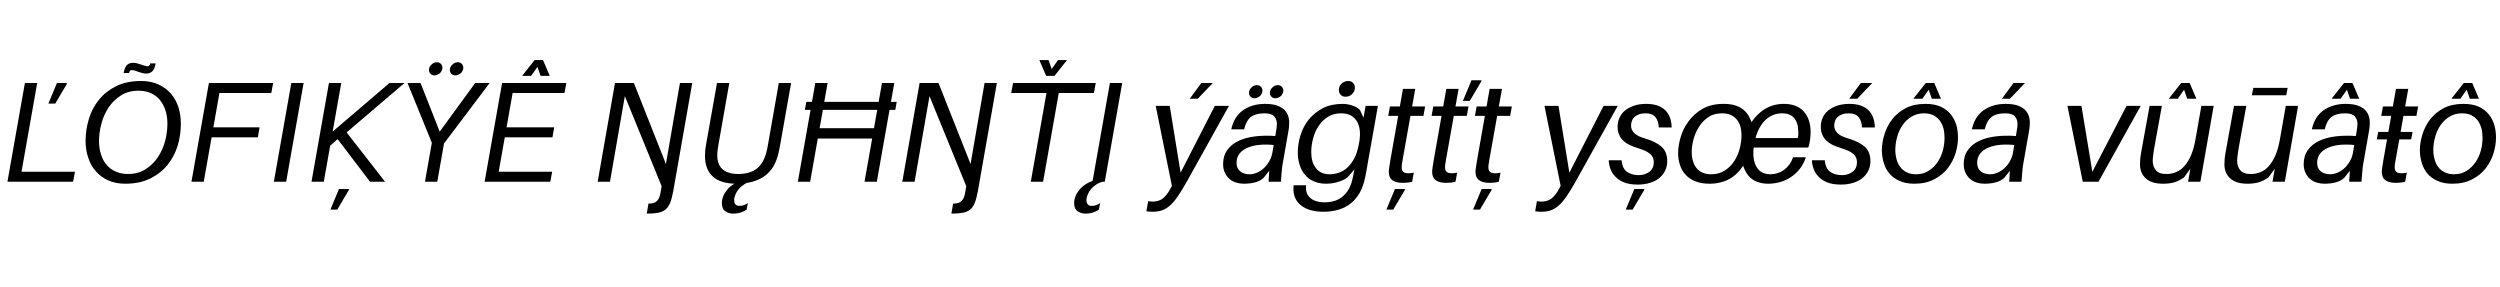
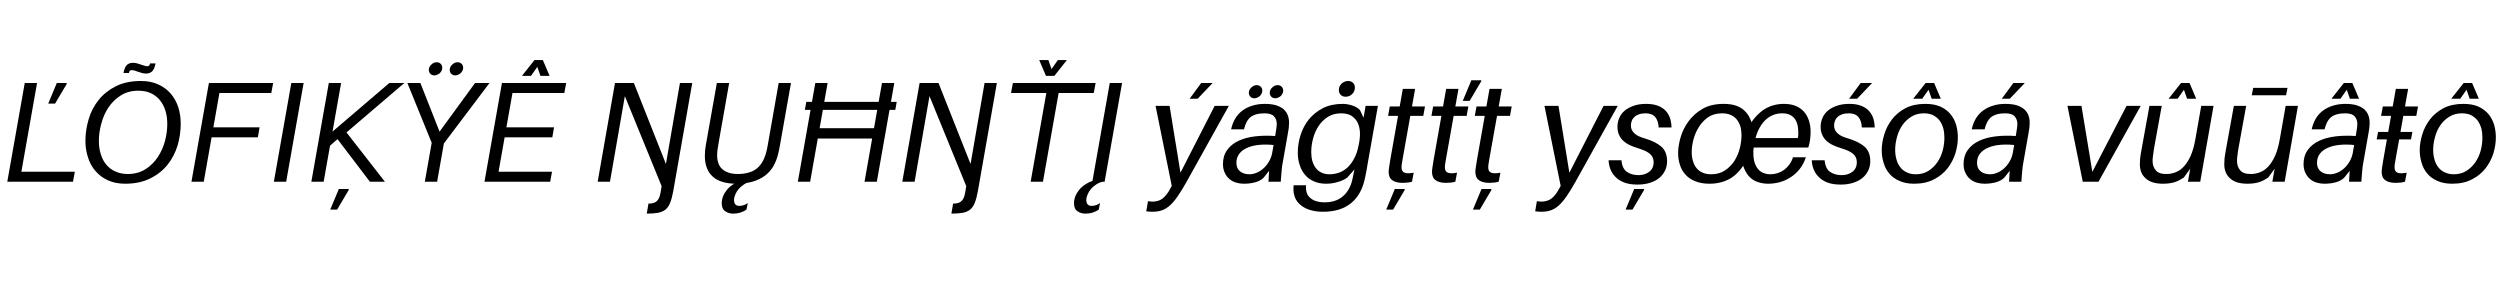
<svg xmlns="http://www.w3.org/2000/svg" width="17472" height="2000" viewBox="0 0 17472 2000">
  <defs />
-   <path fill="#000000" stroke="none" transform="matrix(1 0 0 -1 0 1270)" d="M 174 690 L 52 0 L 138 0 L 260 690 L 174 690 Z M 126 70 L 113 0 L 511 0 L 524 70 L 126 70 Z M 398 690 L 338 546 L 386 546 L 467 683 L 467 690 L 398 690 Z" />
-   <path fill="#000000" stroke="none" transform="matrix(1 0 0 -1 539 1270)" d="M 429 636 C 460.333 636 488.667 630.667 514 620 C 538.667 608.667 559.667 593 577 573 C 594.333 552.333 607.667 528 617 500 C 626.333 471.333 631 439.667 631 405 C 631 365.667 625.667 325.333 615 284 C 603.667 242.667 586.667 205 564 171 C 541.333 137 512.667 109 478 87 C 443.333 65 402.333 54 355 54 L 337 -14 C 404.333 -14 462.667 -1.667 512 23 C 560.667 47 601 79 633 119 C 664.333 158.333 687.667 203 703 253 C 717.667 303 725 353.667 725 405 C 725 445.667 719.333 484.333 708 521 C 696 557 678.333 588.667 655 616 C 631.667 642.667 602.667 664 568 680 C 533.333 696 493 704 447 704 L 429 636 Z M 447 704 C 379.667 704 321.667 692 273 668 C 223.667 643.333 183.333 611.333 152 572 C 120 532.667 96.667 488 82 438 C 66.667 387.333 59 336.333 59 285 C 59 244.333 65 206 77 170 C 88.333 133.333 105.667 101.667 129 75 C 152.333 47.667 181.333 26 216 10 C 250.667 -6 291 -14 337 -14 L 355 54 C 323 54 294.667 59.667 270 71 C 244.667 81.667 223.333 97.333 206 118 C 188.667 138 175.667 162.333 167 191 C 157.667 219 153 250.333 153 285 C 153 324.333 158.667 364.667 170 406 C 180.667 447.333 197.333 485 220 519 C 242.667 553 271.333 581 306 603 C 340.667 625 381.667 636 429 636 L 447 704 Z M 390 831 C 374 831 360.667 826.333 350 817 C 338.667 807 330.333 788 325 760 L 363 760 C 364.333 767.333 366.667 772.667 370 776 C 373.333 778.667 377.667 780 383 780 C 387.667 780 393 779.333 399 778 C 405 776 413.667 773 425 769 C 437.667 764.333 448.333 761 457 759 C 465.667 757 474.667 756 484 756 C 500 756 513.667 761 525 771 C 535.667 780.333 543.667 799 549 827 L 511 827 C 509.667 819.667 507.333 814.667 504 812 C 500.667 808.667 496.333 807 491 807 C 486.333 807 481 808 475 810 C 469 811.333 460.333 814 449 818 C 436.333 822.667 425.667 826 417 828 C 408.333 830 399.333 831 390 831 Z" />
+   <path fill="#000000" stroke="none" transform="matrix(1 0 0 -1 0 1270)" d="M 173 690 L 51 0 L 137 0 L 259 690 L 173 690 Z M 125 70 L 112 0 L 510 0 L 523 70 L 125 70 Z M 397 690 L 337 546 L 385 546 L 466 683 L 466 690 L 397 690 Z" />
+   <path fill="#000000" stroke="none" transform="matrix(1 0 0 -1 539 1270)" d="M 428 636 C 459.333 636 487.667 630.667 513 620 C 537.667 608.667 558.667 593 576 573 C 593.333 552.333 606.667 528 616 500 C 625.333 471.333 630 439.667 630 405 C 630 365.667 624.667 325.333 614 284 C 602.667 242.667 585.667 205 563 171 C 540.333 137 511.667 109 477 87 C 442.333 65 401.333 54 354 54 L 336 -14 C 403.333 -14 461.667 -1.667 511 23 C 559.667 47 600 79 632 119 C 663.333 158.333 686.667 203 702 253 C 716.667 303 724 353.667 724 405 C 724 445.667 718.333 484.333 707 521 C 695 557 677.333 588.667 654 616 C 630.667 642.667 601.667 664 567 680 C 532.333 696 492 704 446 704 L 428 636 Z M 446 704 C 378.667 704 320.667 692 272 668 C 222.667 643.333 182.333 611.333 151 572 C 119 532.667 95.667 488 81 438 C 65.667 387.333 58 336.333 58 285 C 58 244.333 64 206 76 170 C 87.333 133.333 104.667 101.667 128 75 C 151.333 47.667 180.333 26 215 10 C 249.667 -6 290 -14 336 -14 L 354 54 C 322 54 293.667 59.667 269 71 C 243.667 81.667 222.333 97.333 205 118 C 187.667 138 174.667 162.333 166 191 C 156.667 219 152 250.333 152 285 C 152 324.333 157.667 364.667 169 406 C 179.667 447.333 196.333 485 219 519 C 241.667 553 270.333 581 305 603 C 339.667 625 380.667 636 428 636 L 446 704 Z M 389 831 C 373 831 359.667 826.333 349 817 C 337.667 807 329.333 788 324 760 L 362 760 C 363.333 767.333 365.667 772.667 369 776 C 372.333 778.667 376.667 780 382 780 C 386.667 780 392 779.333 398 778 C 404 776 412.667 773 424 769 C 436.667 764.333 447.333 761 456 759 C 464.667 757 473.667 756 483 756 C 499 756 512.667 761 524 771 C 534.667 780.333 542.667 799 548 827 L 510 827 C 508.667 819.667 506.333 814.667 503 812 C 499.667 808.667 495.333 807 490 807 C 485.333 807 480 808 474 810 C 468 811.333 459.333 814 448 818 C 435.333 822.667 424.667 826 416 828 C 407.333 830 398.333 831 389 831 Z" />
  <path fill="#000000" stroke="none" transform="matrix(1 0 0 -1 1286 1270)" d="M 174 690 L 52 0 L 138 0 L 260 690 L 174 690 Z M 180 380 L 168 310 L 516 310 L 528 380 L 180 380 Z M 235 690 L 222 620 L 610 620 L 623 690 L 235 690 Z" />
  <path fill="#000000" stroke="none" transform="matrix(1 0 0 -1 1862 1270)" d="M 174 690 L 52 0 L 138 0 L 260 690 L 174 690 Z" />
-   <path fill="#000000" stroke="none" transform="matrix(1 0 0 -1 2125 1270)" d="M 597 690 L 183 336 L 168 239 L 245 307 L 220 317 L 461 0 L 566 0 L 266 385 L 250 304 L 702 690 L 597 690 Z M 174 690 L 52 0 L 138 0 L 260 690 L 174 690 Z M 244 -51 L 184 -195 L 232 -195 L 313 -58 L 313 -51 L 244 -51 Z" />
-   <path fill="#000000" stroke="none" transform="matrix(1 0 0 -1 2754 1270)" d="M 567 690 L 319 350 L 185 690 L 94 690 L 273 250 L 336 250 L 668 690 L 567 690 Z M 269 300 L 216 0 L 302 0 L 355 300 L 269 300 Z M 445 835 C 438.333 835 431.667 833.667 425 831 C 418.333 827.667 412.667 823.667 408 819 C 402.667 814.333 398.333 809 395 803 C 391.667 796.333 390 789.333 390 782 C 390 770.667 393.667 761.333 401 754 C 408.333 746.667 417.667 743 429 743 C 435.667 743 442.333 744.667 449 748 C 455.667 750.667 461.667 754.333 467 759 C 471.667 763.667 475.667 769.333 479 776 C 482.333 782.667 484 789.333 484 796 C 484 807.333 480.333 816.667 473 824 C 465.667 831.333 456.333 835 445 835 Z M 299 835 C 292.333 835 285.667 833.667 279 831 C 272.333 827.667 266.667 823.667 262 819 C 256.667 814.333 252.333 809 249 803 C 245.667 796.333 244 789.333 244 782 C 244 770.667 247.667 761.333 255 754 C 262.333 746.667 271.667 743 283 743 C 289.667 743 296.333 744.667 303 748 C 309.667 750.667 315.667 754.333 321 759 C 325.667 763.667 329.667 769.333 333 776 C 336.333 782.667 338 789.333 338 796 C 338 807.333 334.333 816.667 327 824 C 319.667 831.333 310.333 835 299 835 Z" />
-   <path fill="#000000" stroke="none" transform="matrix(1 0 0 -1 3335 1270)" d="M 174 690 L 52 0 L 138 0 L 260 690 L 174 690 Z M 126 70 L 113 0 L 511 0 L 524 70 L 126 70 Z M 180 380 L 168 310 L 526 310 L 538 380 L 180 380 Z M 235 690 L 222 620 L 610 620 L 623 690 L 235 690 Z M 401 850 L 314 740 L 377 740 L 444 835 L 410 835 L 443 740 L 507 740 L 460 850 L 401 850 Z" />
+   <path fill="#000000" stroke="none" transform="matrix(1 0 0 -1 2125 1270)" d="M 596 690 L 182 336 L 167 239 L 244 307 L 219 317 L 460 0 L 565 0 L 265 385 L 249 304 L 701 690 L 596 690 Z M 173 690 L 51 0 L 137 0 L 259 690 L 173 690 Z M 243 -51 L 183 -195 L 231 -195 L 312 -58 L 312 -51 L 243 -51 Z" />
+   <path fill="#000000" stroke="none" transform="matrix(1 0 0 -1 2754 1270)" d="M 566 690 L 318 350 L 184 690 L 93 690 L 272 250 L 335 250 L 667 690 L 566 690 Z M 268 300 L 215 0 L 301 0 L 354 300 L 268 300 Z M 444 835 C 437.333 835 430.667 833.667 424 831 C 417.333 827.667 411.667 823.667 407 819 C 401.667 814.333 397.333 809 394 803 C 390.667 796.333 389 789.333 389 782 C 389 770.667 392.667 761.333 400 754 C 407.333 746.667 416.667 743 428 743 C 434.667 743 441.333 744.667 448 748 C 454.667 750.667 460.667 754.333 466 759 C 470.667 763.667 474.667 769.333 478 776 C 481.333 782.667 483 789.333 483 796 C 483 807.333 479.333 816.667 472 824 C 464.667 831.333 455.333 835 444 835 Z M 298 835 C 291.333 835 284.667 833.667 278 831 C 271.333 827.667 265.667 823.667 261 819 C 255.667 814.333 251.333 809 248 803 C 244.667 796.333 243 789.333 243 782 C 243 770.667 246.667 761.333 254 754 C 261.333 746.667 270.667 743 282 743 C 288.667 743 295.333 744.667 302 748 C 308.667 750.667 314.667 754.333 320 759 C 324.667 763.667 328.667 769.333 332 776 C 335.333 782.667 337 789.333 337 796 C 337 807.333 333.333 816.667 326 824 C 318.667 831.333 309.333 835 298 835 Z" />
+   <path fill="#000000" stroke="none" transform="matrix(1 0 0 -1 3335 1270)" d="M 173 690 L 51 0 L 137 0 L 259 690 L 173 690 Z M 125 70 L 112 0 L 510 0 L 523 70 L 125 70 Z M 179 380 L 167 310 L 525 310 L 537 380 L 179 380 Z M 234 690 L 221 620 L 609 620 L 622 690 L 234 690 Z M 400 850 L 313 740 L 376 740 L 443 835 L 409 835 L 442 740 L 506 740 L 459 850 L 400 850 Z" />
  <path fill="#000000" stroke="none" transform="matrix(1 0 0 -1 4124 1270)" d="M 628 690 L 530 124 L 306 690 L 174 690 L 53 0 L 139 0 L 243 598 L 500 -31 L 491 -83 C 487 -105.667 479 -123 467 -135 C 455 -147 435.333 -153 408 -153 L 396 -223 C 428 -223 454.667 -221 476 -217 C 496.667 -213 514 -205.333 528 -194 C 541.333 -182.667 552 -166.667 560 -146 C 568 -126 575 -99.667 581 -67 L 714 690 L 628 690 Z" />
-   <path fill="#000000" stroke="none" transform="matrix(1 0 0 -1 4841 1270)" d="M 602 690 L 527 263 C 525 251.667 523 241 521 231 C 519 221 516.667 211.333 514 202 C 506.667 176 497.333 153.667 486 135 C 474.667 116.333 461 101 445 89 C 428.333 77 409.667 68.333 389 63 C 367.667 57 343.667 54 317 54 C 292.333 54 271 57 253 63 C 234.333 69 219 77.667 207 89 C 195 99.667 186.333 113 181 129 C 175 145 172 162.667 172 182 C 172 195.333 172.667 207.667 174 219 C 175.333 229.667 178 246.667 182 270 L 256 690 L 170 690 L 94 262 C 92.667 255.333 91.667 248.667 91 242 C 89.667 235.333 88.667 228.667 88 222 C 87.333 214.667 87 207.667 87 201 C 86.333 193.667 86 186.333 86 179 C 86 148.333 90.667 121 100 97 C 108.667 73 122.333 52.667 141 36 C 159 19.333 181.667 7 209 -1 C 236.333 -9.667 268.333 -14 305 -14 C 347 -14 384.667 -9.333 418 0 C 450.667 9.333 479 22.667 503 40 C 527 57.333 547 79 563 105 C 578.333 131 590 160.333 598 193 C 600.667 203 603 213.333 605 224 C 607 234 609 244.333 611 255 L 688 690 L 602 690 Z M 346 11 C 299.333 -5 264 -27.667 240 -57 C 216 -87 204 -118 204 -150 C 204 -176.667 212 -195.333 228 -206 C 244 -217.333 262.667 -223 284 -223 C 302.667 -223 320 -220.333 336 -215 C 351.333 -210.333 365 -203.667 377 -195 L 386 -149 C 376 -156.333 366.333 -161.333 357 -164 C 347 -167.333 337 -169 327 -169 C 315 -169 306 -165.667 300 -159 C 293.333 -153 290 -142.333 290 -127 C 290 -115.667 293 -103 299 -89 C 304.333 -75.667 312.333 -62.667 323 -50 C 333.667 -38 346.333 -27.333 361 -18 C 375 -8.667 390.333 -2.667 407 0 L 346 11 Z" />
+   <path fill="#000000" stroke="none" transform="matrix(1 0 0 -1 4841 1270)" d="M 601 690 L 526 263 C 524 251.667 522 241 520 231 C 518 221 515.667 211.333 513 202 C 505.667 176 496.333 153.667 485 135 C 473.667 116.333 460 101 444 89 C 427.333 77 408.667 68.333 388 63 C 366.667 57 342.667 54 316 54 C 291.333 54 270 57 252 63 C 233.333 69 218 77.667 206 89 C 194 99.667 185.333 113 180 129 C 174 145 171 162.667 171 182 C 171 195.333 171.667 207.667 173 219 C 174.333 229.667 177 246.667 181 270 L 255 690 L 169 690 L 93 262 C 91.667 255.333 90.667 248.667 90 242 C 88.667 235.333 87.667 228.667 87 222 C 86.333 214.667 86 207.667 86 201 C 85.333 193.667 85 186.333 85 179 C 85 148.333 89.667 121 99 97 C 107.667 73 121.333 52.667 140 36 C 158 19.333 180.667 7 208 -1 C 235.333 -9.667 267.333 -14 304 -14 C 346 -14 383.667 -9.333 417 0 C 449.667 9.333 478 22.667 502 40 C 526 57.333 546 79 562 105 C 577.333 131 589 160.333 597 193 C 599.667 203 602 213.333 604 224 C 606 234 608 244.333 610 255 L 687 690 L 601 690 Z M 345 11 C 298.333 -5 263 -27.667 239 -57 C 215 -87 203 -118 203 -150 C 203 -176.667 211 -195.333 227 -206 C 243 -217.333 261.667 -223 283 -223 C 301.667 -223 319 -220.333 335 -215 C 350.333 -210.333 364 -203.667 376 -195 L 385 -149 C 375 -156.333 365.333 -161.333 356 -164 C 346 -167.333 336 -169 326 -169 C 314 -169 305 -165.667 299 -159 C 292.333 -153 289 -142.333 289 -127 C 289 -115.667 292 -103 298 -89 C 303.333 -75.667 311.333 -62.667 322 -50 C 332.667 -38 345.333 -27.333 360 -18 C 374 -8.667 389.333 -2.667 406 0 L 345 11 Z" />
  <path fill="#000000" stroke="none" transform="matrix(1 0 0 -1 5524 1270)" d="M 111 558 L 101 502 L 733 502 L 743 558 L 111 558 Z M 640 690 L 518 0 L 604 0 L 726 690 L 640 690 Z M 174 690 L 52 0 L 138 0 L 260 690 L 174 690 Z M 179 374 L 166 302 L 604 302 L 617 374 L 179 374 Z" />
  <path fill="#000000" stroke="none" transform="matrix(1 0 0 -1 6253 1270)" d="M 628 690 L 530 124 L 306 690 L 174 690 L 53 0 L 139 0 L 243 598 L 500 -31 L 491 -83 C 487 -105.667 479 -123 467 -135 C 455 -147 435.333 -153 408 -153 L 396 -223 C 428 -223 454.667 -221 476 -217 C 496.667 -213 514 -205.333 528 -194 C 541.333 -182.667 552 -166.667 560 -146 C 568 -126 575 -99.667 581 -67 L 714 690 L 628 690 Z" />
-   <path fill="#000000" stroke="none" transform="matrix(1 0 0 -1 6970 1270)" d="M 356 690 L 234 0 L 320 0 L 442 690 L 356 690 Z M 110 690 L 97 620 L 675 620 L 688 690 L 110 690 Z M 424 850 L 357 755 L 391 755 L 358 850 L 294 850 L 341 740 L 400 740 L 487 850 L 424 850 Z" />
-   <path fill="#000000" stroke="none" transform="matrix(1 0 0 -1 7583 1270)" d="M 174 690 L 52 0 L 138 0 L 260 690 L 174 690 Z M 66 11 C 19.333 -5 -16 -27.667 -40 -57 C -64 -87 -76 -118 -76 -150 C -76 -176.667 -68 -195.333 -52 -206 C -36 -217.333 -17.333 -223 4 -223 C 22.667 -223 40 -220.333 56 -215 C 71.333 -210.333 85 -203.667 97 -195 L 106 -149 C 96 -156.333 86.333 -161.333 77 -164 C 67 -167.333 57 -169 47 -169 C 35 -169 26 -165.667 20 -159 C 13.333 -153 10 -142.333 10 -127 C 10 -115.667 13 -103 19 -89 C 24.333 -75.667 32.333 -62.667 43 -50 C 53.667 -38 66.333 -27.333 81 -18 C 95 -8.667 110.333 -2.667 127 0 L 66 11 Z" />
-   <path fill="#000000" stroke="none" transform="matrix(1 0 0 -1 8042 1270)" d="M 448 530 L 209 63 L 133 530 L 35 530 L 152 -48 L 164 0 L 139 -46 C 129.667 -64 120.333 -78.667 111 -90 C 101.667 -102 92 -111.667 82 -119 C 72 -126.333 61.333 -131.333 50 -134 C 38.667 -137.333 26.333 -139 13 -139 C 7.667 -139 2.667 -138.667 -2 -138 C -7.333 -138 -12.667 -137.333 -18 -136 L -30 -207 C -23.333 -208.333 -16.333 -209 -9 -209 C -2.333 -209.667 4.667 -210 12 -210 C 37.333 -210 59.667 -206.667 79 -200 C 98.333 -193.333 117 -182 135 -166 C 153 -150 171.333 -128.333 190 -101 C 208.667 -74.333 229.333 -40.667 252 0 L 547 530 L 448 530 Z M 354 690 L 273 580 L 329 580 L 434 690 L 354 690 Z" />
-   <path fill="#000000" stroke="none" transform="matrix(1 0 0 -1 8536 1270)" d="M 304 544 C 273.333 544 245 540 219 532 C 192.333 524 169 512.667 149 498 C 128.333 482.667 111.333 464 98 442 C 84.667 419.333 75 394 69 366 L 159 366 C 163 384 168.667 400 176 414 C 182.667 428 191.667 440 203 450 C 214.333 459.333 228.333 466.333 245 471 C 261 475.667 280.333 478 303 478 C 334.333 478 356.333 471 369 457 C 381.667 442.333 388 424.667 388 404 C 388 396.667 387.333 388 386 378 C 384.667 367.333 382.333 352.333 379 333 L 356 201 L 335 85 L 330 0 L 416 0 C 416.667 14.667 417.667 28.333 419 41 C 419.667 53 420.667 64.333 422 75 C 422.667 85.667 423.667 96 425 106 C 426.333 115.333 428 125 430 135 L 465 334 C 467.667 348.667 470 362.667 472 376 C 473.333 389.333 474 401.667 474 413 C 474 432.333 470.667 450.333 464 467 C 457.333 483 447.333 496.667 434 508 C 420 519.333 402.333 528.333 381 535 C 359.667 541 334 544 304 544 Z M 382 319 C 330 323 281.667 322.333 237 317 C 191.667 311.667 152.333 301 119 285 C 85.667 269 59.667 247.667 41 221 C 21.667 194.333 12 161.667 12 123 C 12 99.667 16.333 79.333 25 62 C 33 44.667 43.667 30.333 57 19 C 70.333 7.667 85.667 -0.667 103 -6 C 120.333 -11.333 138.333 -14 157 -14 C 187 -14 213.667 -10.667 237 -4 C 260.333 2 280 12.667 296 28 L 343 87 L 356 201 C 352 179.667 344.667 160 334 142 C 323.333 123.333 310.667 107.333 296 94 C 281.333 80.667 265.333 70.333 248 63 C 230.667 55.667 213.667 52 197 52 C 169.667 52 147.667 59 131 73 C 114.333 86.333 106 106 106 132 C 106 158 113.333 180 128 198 C 142 215.333 161.333 229 186 239 C 210 249 238 255.333 270 258 C 302 260.667 335.333 260 370 256 L 382 319 Z M 394 675 C 387.333 675 380.667 673.667 374 671 C 367.333 667.667 361.667 663.667 357 659 C 351.667 654.333 347.333 649 344 643 C 340.667 636.333 339 629.333 339 622 C 339 610.667 342.667 601.333 350 594 C 357.333 586.667 366.667 583 378 583 C 384.667 583 391.333 584.667 398 588 C 404.667 590.667 410.667 594.333 416 599 C 420.667 603.667 424.667 609.333 428 616 C 431.333 622.667 433 629.333 433 636 C 433 647.333 429.333 656.667 422 664 C 414.667 671.333 405.333 675 394 675 Z M 248 675 C 241.333 675 234.667 673.667 228 671 C 221.333 667.667 215.667 663.667 211 659 C 205.667 654.333 201.333 649 198 643 C 194.667 636.333 193 629.333 193 622 C 193 610.667 196.667 601.333 204 594 C 211.333 586.667 220.667 583 232 583 C 238.667 583 245.333 584.667 252 588 C 258.667 590.667 264.667 594.333 270 599 C 274.667 603.667 278.667 609.333 282 616 C 285.333 622.667 287 629.333 287 636 C 287 647.333 283.333 656.667 276 664 C 268.667 671.333 259.333 675 248 675 Z" />
+   <path fill="#000000" stroke="none" transform="matrix(1 0 0 -1 6970 1270)" d="M 355 690 L 233 0 L 319 0 L 441 690 L 355 690 Z M 109 690 L 96 620 L 674 620 L 687 690 L 109 690 Z M 423 850 L 356 755 L 390 755 L 357 850 L 293 850 L 340 740 L 399 740 L 486 850 L 423 850 Z" />
+   <path fill="#000000" stroke="none" transform="matrix(1 0 0 -1 7583 1270)" d="M 173 690 L 51 0 L 137 0 L 259 690 L 173 690 Z M 65 11 C 18.333 -5 -17 -27.667 -41 -57 C -65 -87 -77 -118 -77 -150 C -77 -176.667 -69 -195.333 -53 -206 C -37 -217.333 -18.333 -223 3 -223 C 21.667 -223 39 -220.333 55 -215 C 70.333 -210.333 84 -203.667 96 -195 L 105 -149 C 95 -156.333 85.333 -161.333 76 -164 C 66 -167.333 56 -169 46 -169 C 34 -169 25 -165.667 19 -159 C 12.333 -153 9 -142.333 9 -127 C 9 -115.667 12 -103 18 -89 C 23.333 -75.667 31.333 -62.667 42 -50 C 52.667 -38 65.333 -27.333 80 -18 C 94 -8.667 109.333 -2.667 126 0 L 65 11 Z" />
+   <path fill="#000000" stroke="none" transform="matrix(1 0 0 -1 8042 1270)" d="M 447 530 L 208 63 L 132 530 L 34 530 L 151 -48 L 163 0 L 138 -46 C 128.667 -64 119.333 -78.667 110 -90 C 100.667 -102 91 -111.667 81 -119 C 71 -126.333 60.333 -131.333 49 -134 C 37.667 -137.333 25.333 -139 12 -139 C 6.667 -139 1.667 -138.667 -3 -138 C -8.333 -138 -13.667 -137.333 -19 -136 L -31 -207 C -24.333 -208.333 -17.333 -209 -10 -209 C -3.333 -209.667 3.667 -210 11 -210 C 36.333 -210 58.667 -206.667 78 -200 C 97.333 -193.333 116 -182 134 -166 C 152 -150 170.333 -128.333 189 -101 C 207.667 -74.333 228.333 -40.667 251 0 L 546 530 L 447 530 Z M 353 690 L 272 580 L 328 580 L 433 690 L 353 690 Z" />
+   <path fill="#000000" stroke="none" transform="matrix(1 0 0 -1 8536 1270)" d="M 303 544 C 272.333 544 244 540 218 532 C 191.333 524 168 512.667 148 498 C 127.333 482.667 110.333 464 97 442 C 83.667 419.333 74 394 68 366 L 158 366 C 162 384 167.667 400 175 414 C 181.667 428 190.667 440 202 450 C 213.333 459.333 227.333 466.333 244 471 C 260 475.667 279.333 478 302 478 C 333.333 478 355.333 471 368 457 C 380.667 442.333 387 424.667 387 404 C 387 396.667 386.333 388 385 378 C 383.667 367.333 381.333 352.333 378 333 L 355 201 L 334 85 L 329 0 L 415 0 C 415.667 14.667 416.667 28.333 418 41 C 418.667 53 419.667 64.333 421 75 C 421.667 85.667 422.667 96 424 106 C 425.333 115.333 427 125 429 135 L 464 334 C 466.667 348.667 469 362.667 471 376 C 472.333 389.333 473 401.667 473 413 C 473 432.333 469.667 450.333 463 467 C 456.333 483 446.333 496.667 433 508 C 419 519.333 401.333 528.333 380 535 C 358.667 541 333 544 303 544 Z M 381 319 C 329 323 280.667 322.333 236 317 C 190.667 311.667 151.333 301 118 285 C 84.667 269 58.667 247.667 40 221 C 20.667 194.333 11 161.667 11 123 C 11 99.667 15.333 79.333 24 62 C 32 44.667 42.667 30.333 56 19 C 69.333 7.667 84.667 -0.667 102 -6 C 119.333 -11.333 137.333 -14 156 -14 C 186 -14 212.667 -10.667 236 -4 C 259.333 2 279 12.667 295 28 L 342 87 L 355 201 C 351 179.667 343.667 160 333 142 C 322.333 123.333 309.667 107.333 295 94 C 280.333 80.667 264.333 70.333 247 63 C 229.667 55.667 212.667 52 196 52 C 168.667 52 146.667 59 130 73 C 113.333 86.333 105 106 105 132 C 105 158 112.333 180 127 198 C 141 215.333 160.333 229 185 239 C 209 249 237 255.333 269 258 C 301 260.667 334.333 260 369 256 L 381 319 Z M 393 675 C 386.333 675 379.667 673.667 373 671 C 366.333 667.667 360.667 663.667 356 659 C 350.667 654.333 346.333 649 343 643 C 339.667 636.333 338 629.333 338 622 C 338 610.667 341.667 601.333 349 594 C 356.333 586.667 365.667 583 377 583 C 383.667 583 390.333 584.667 397 588 C 403.667 590.667 409.667 594.333 415 599 C 419.667 603.667 423.667 609.333 427 616 C 430.333 622.667 432 629.333 432 636 C 432 647.333 428.333 656.667 421 664 C 413.667 671.333 404.333 675 393 675 Z M 247 675 C 240.333 675 233.667 673.667 227 671 C 220.333 667.667 214.667 663.667 210 659 C 204.667 654.333 200.333 649 197 643 C 193.667 636.333 192 629.333 192 622 C 192 610.667 195.667 601.333 203 594 C 210.333 586.667 219.667 583 231 583 C 237.667 583 244.333 584.667 251 588 C 257.667 590.667 263.667 594.333 269 599 C 273.667 603.667 277.667 609.333 281 616 C 284.333 622.667 286 629.333 286 636 C 286 647.333 282.333 656.667 275 664 C 267.667 671.333 258.333 675 247 675 Z" />
  <path fill="#000000" stroke="none" transform="matrix(1 0 0 -1 9042 1270)" d="M 502 530 L 422 76 C 420.667 68 419 59.667 417 51 C 415 41.667 412.667 30.667 410 18 C 398.667 -33.333 376.667 -73 344 -101 C 311.333 -129.667 268.667 -144 216 -144 C 193.333 -144 173.667 -141.333 157 -136 C 139.667 -130.667 125.667 -123 115 -113 C 103.667 -103.667 95.667 -92 91 -78 C 86.333 -64.667 84.333 -50 85 -34 L 86 -25 L -1 -25 L -2 -35 C -4 -63 -0.667 -87.667 8 -109 C 16.667 -131 30.333 -149.333 49 -164 C 67 -179.333 89.333 -190.667 116 -198 C 142 -206 171.333 -210 204 -210 C 244.667 -210 281.333 -205 314 -195 C 346.667 -185 375.333 -170 400 -150 C 424.667 -130 445.333 -105 462 -75 C 478 -45.667 490 -11.667 498 27 C 501.333 41.667 504.667 58.333 508 77 C 510.667 95.667 513.667 113.333 517 130 L 588 530 L 502 530 Z M 342 544 C 288.667 544 242.333 534 203 514 C 163.667 493.333 131 467 105 435 C 79 402.333 59.667 365.667 47 325 C 34.333 284.333 28 243.333 28 202 C 28 172 32.333 144 41 118 C 49 91.333 61.333 68.333 78 49 C 94 29 114.667 13.667 140 3 C 164.667 -8.333 193.333 -14 226 -14 C 239.333 -14 253 -13 267 -11 C 281 -9 294.333 -6 307 -2 C 319.667 1.333 331.667 5.667 343 11 C 354.333 16.333 364.333 22 373 28 L 441 105 L 454 260 C 447.333 222 437 190 423 164 C 409 137.333 393 115.667 375 99 C 356.333 82.333 336.333 70.333 315 63 C 293.667 55.667 272 52 250 52 C 228 52 209 56 193 64 C 177 71.333 164 82 154 96 C 143.333 109.333 135.333 125.333 130 144 C 124.667 162.667 122 183.333 122 206 C 122 240 126.667 273.333 136 306 C 144.667 338 158 367 176 393 C 193.333 418.333 215 439 241 455 C 267 470.333 296.667 478 330 478 C 357.333 478 380.333 473 399 463 C 417 452.333 431.333 438.333 442 421 C 452 403 458.333 382.667 461 360 C 463.667 337.333 463 313.667 459 289 L 495 431 L 463 500 C 451.667 513.333 434.333 524 411 532 C 387 540 364 544 342 544 Z M 380 704 C 371.333 704 363 702.333 355 699 C 347 695.667 340 691.333 334 686 C 328 680 323.333 673.333 320 666 C 316.667 658 315 649.333 315 640 C 315 626.667 319.333 615.667 328 607 C 336.667 598.333 348 594 362 594 C 371.333 594 380 595.667 388 599 C 395.333 602.333 402 607 408 613 C 414 618.333 418.667 625 422 633 C 425.333 641 427 649.333 427 658 C 427 671.333 422.667 682.333 414 691 C 405.333 699.667 394 704 380 704 Z" />
-   <path fill="#000000" stroke="none" transform="matrix(1 0 0 -1 9654 1270)" d="M 151 649 L 63 151 C 59 129.667 56.333 112.667 55 100 C 53 86.667 52 76.333 52 69 C 52 41.667 60.667 22 78 10 C 94.667 -2 119 -8 151 -8 C 162.333 -8 173.667 -7.333 185 -6 C 195.667 -4.667 205.667 -2.667 215 0 L 227 63 C 197.667 57.667 176.333 57.667 163 63 C 149 68.333 142 80.667 142 100 C 142 104.667 142.333 110.667 143 118 C 143.667 125.333 145.667 137.667 149 155 L 237 649 L 151 649 Z M 60 526 L 48 460 L 294 460 L 306 526 L 60 526 Z M 95 -51 L 35 -195 L 83 -195 L 164 -58 L 164 -51 L 95 -51 Z" />
-   <path fill="#000000" stroke="none" transform="matrix(1 0 0 -1 9957 1270)" d="M 151 649 L 63 151 C 59 129.667 56.333 112.667 55 100 C 53 86.667 52 76.333 52 69 C 52 41.667 60.667 22 78 10 C 94.667 -2 119 -8 151 -8 C 162.333 -8 173.667 -7.333 185 -6 C 195.667 -4.667 205.667 -2.667 215 0 L 227 63 C 197.667 57.667 176.333 57.667 163 63 C 149 68.333 142 80.667 142 100 C 142 104.667 142.333 110.667 143 118 C 143.667 125.333 145.667 137.667 149 155 L 237 649 L 151 649 Z M 60 526 L 48 460 L 294 460 L 306 526 L 60 526 Z M 327 709 L 267 565 L 315 565 L 396 702 L 396 709 L 327 709 Z" />
-   <path fill="#000000" stroke="none" transform="matrix(1 0 0 -1 10260 1270)" d="M 151 649 L 63 151 C 59 129.667 56.333 112.667 55 100 C 53 86.667 52 76.333 52 69 C 52 41.667 60.667 22 78 10 C 94.667 -2 119 -8 151 -8 C 162.333 -8 173.667 -7.333 185 -6 C 195.667 -4.667 205.667 -2.667 215 0 L 227 63 C 197.667 57.667 176.333 57.667 163 63 C 149 68.333 142 80.667 142 100 C 142 104.667 142.333 110.667 143 118 C 143.667 125.333 145.667 137.667 149 155 L 237 649 L 151 649 Z M 60 526 L 48 460 L 294 460 L 306 526 L 60 526 Z M 95 -51 L 35 -195 L 83 -195 L 164 -58 L 164 -51 L 95 -51 Z" />
+   <path fill="#000000" stroke="none" transform="matrix(1 0 0 -1 9654 1270)" d="M 150 649 L 62 151 C 58 129.667 55.333 112.667 54 100 C 52 86.667 51 76.333 51 69 C 51 41.667 59.667 22 77 10 C 93.667 -2 118 -8 150 -8 C 161.333 -8 172.667 -7.333 184 -6 C 194.667 -4.667 204.667 -2.667 214 0 L 226 63 C 196.667 57.667 175.333 57.667 162 63 C 148 68.333 141 80.667 141 100 C 141 104.667 141.333 110.667 142 118 C 142.667 125.333 144.667 137.667 148 155 L 236 649 L 150 649 Z M 59 526 L 47 460 L 293 460 L 305 526 L 59 526 Z M 94 -51 L 34 -195 L 82 -195 L 163 -58 L 163 -51 L 94 -51 Z" />
+   <path fill="#000000" stroke="none" transform="matrix(1 0 0 -1 9957 1270)" d="M 150 649 L 62 151 C 58 129.667 55.333 112.667 54 100 C 52 86.667 51 76.333 51 69 C 51 41.667 59.667 22 77 10 C 93.667 -2 118 -8 150 -8 C 161.333 -8 172.667 -7.333 184 -6 C 194.667 -4.667 204.667 -2.667 214 0 L 226 63 C 196.667 57.667 175.333 57.667 162 63 C 148 68.333 141 80.667 141 100 C 141 104.667 141.333 110.667 142 118 C 142.667 125.333 144.667 137.667 148 155 L 236 649 L 150 649 Z M 59 526 L 47 460 L 293 460 L 305 526 L 59 526 Z M 326 709 L 266 565 L 314 565 L 395 702 L 395 709 L 326 709 Z" />
+   <path fill="#000000" stroke="none" transform="matrix(1 0 0 -1 10260 1270)" d="M 150 649 L 62 151 C 58 129.667 55.333 112.667 54 100 C 52 86.667 51 76.333 51 69 C 51 41.667 59.667 22 77 10 C 93.667 -2 118 -8 150 -8 C 161.333 -8 172.667 -7.333 184 -6 C 194.667 -4.667 204.667 -2.667 214 0 L 226 63 C 196.667 57.667 175.333 57.667 162 63 C 148 68.333 141 80.667 141 100 C 141 104.667 141.333 110.667 142 118 C 142.667 125.333 144.667 137.667 148 155 L 236 649 L 150 649 Z M 59 526 L 47 460 L 293 460 L 305 526 L 59 526 Z M 94 -51 L 34 -195 L 82 -195 L 163 -58 L 163 -51 L 94 -51 Z" />
  <path fill="#000000" stroke="none" transform="matrix(1 0 0 -1 10759 1270)" d="M 448 530 L 209 63 L 133 530 L 35 530 L 152 -48 L 164 0 L 139 -46 C 129.667 -64 120.333 -78.667 111 -90 C 101.667 -102 92 -111.667 82 -119 C 72 -126.333 61.333 -131.333 50 -134 C 38.667 -137.333 26.333 -139 13 -139 C 7.667 -139 2.667 -138.667 -2 -138 C -7.333 -138 -12.667 -137.333 -18 -136 L -30 -207 C -23.333 -208.333 -16.333 -209 -9 -209 C -2.333 -209.667 4.667 -210 12 -210 C 37.333 -210 59.667 -206.667 79 -200 C 98.333 -193.333 117 -182 135 -166 C 153 -150 171.333 -128.333 190 -101 C 208.667 -74.333 229.333 -40.667 252 0 L 547 530 L 448 530 Z" />
-   <path fill="#000000" stroke="none" transform="matrix(1 0 0 -1 11253 1270)" d="M 253 544 C 219.667 544 190.667 539.667 166 531 C 140.667 522.333 119.667 511 103 497 C 85.667 482.333 73 465.333 65 446 C 56.333 426.667 52 406 52 384 C 52 361.333 56 342 64 326 C 71.333 309.333 81.667 295.333 95 284 C 108.333 272 124 262 142 254 C 159.333 246 178.333 239 199 233 C 217.667 227 233.667 221 247 215 C 260.333 208.333 271.333 201.333 280 194 C 288.667 186 295 177.333 299 168 C 303 158.667 305 148 305 136 C 305 108 295 86 275 70 C 254.333 54 229 46 199 46 C 167 46 140 53.667 118 69 C 96 84.333 83.333 111.333 80 150 L -10 150 C -9.333 130 -5.333 110 2 90 C 9.333 69.333 21 51 37 35 C 52.333 18.333 72.667 5 98 -5 C 123.333 -15 154.667 -20 192 -20 C 225.333 -20 255 -15.667 281 -7 C 306.333 1 327.667 12.333 345 27 C 362.333 41.667 375.667 59 385 79 C 394.333 99 399 120.333 399 143 C 399 187 385.667 221 359 245 C 332.333 268.333 293.333 287.667 242 303 C 228 307 215 311.667 203 317 C 191 322.333 181 328.667 173 336 C 164.333 343.333 157.667 351.667 153 361 C 148.333 370.333 146 381 146 393 C 146 404.333 148 415 152 425 C 155.333 435 161.333 444 170 452 C 178 460 188.667 466.333 202 471 C 214.667 475.667 230.333 478 249 478 C 279 478 301.333 469.333 316 452 C 330.667 434.667 338.667 410.333 340 379 L 430 379 C 429.333 403 425.667 425.333 419 446 C 411.667 466 401 483.333 387 498 C 372.333 512.667 354 524 332 532 C 310 540 283.667 544 253 544 Z M 169 -51 L 109 -195 L 157 -195 L 238 -58 L 238 -51 L 169 -51 Z" />
+   <path fill="#000000" stroke="none" transform="matrix(1 0 0 -1 11253 1270)" d="M 252 544 C 218.667 544 189.667 539.667 165 531 C 139.667 522.333 118.667 511 102 497 C 84.667 482.333 72 465.333 64 446 C 55.333 426.667 51 406 51 384 C 51 361.333 55 342 63 326 C 70.333 309.333 80.667 295.333 94 284 C 107.333 272 123 262 141 254 C 158.333 246 177.333 239 198 233 C 216.667 227 232.667 221 246 215 C 259.333 208.333 270.333 201.333 279 194 C 287.667 186 294 177.333 298 168 C 302 158.667 304 148 304 136 C 304 108 294 86 274 70 C 253.333 54 228 46 198 46 C 166 46 139 53.667 117 69 C 95 84.333 82.333 111.333 79 150 L -11 150 C -10.333 130 -6.333 110 1 90 C 8.333 69.333 20 51 36 35 C 51.333 18.333 71.667 5 97 -5 C 122.333 -15 153.667 -20 191 -20 C 224.333 -20 254 -15.667 280 -7 C 305.333 1 326.667 12.333 344 27 C 361.333 41.667 374.667 59 384 79 C 393.333 99 398 120.333 398 143 C 398 187 384.667 221 358 245 C 331.333 268.333 292.333 287.667 241 303 C 227 307 214 311.667 202 317 C 190 322.333 180 328.667 172 336 C 163.333 343.333 156.667 351.667 152 361 C 147.333 370.333 145 381 145 393 C 145 404.333 147 415 151 425 C 154.333 435 160.333 444 169 452 C 177 460 187.667 466.333 201 471 C 213.667 475.667 229.333 478 248 478 C 278 478 300.333 469.333 315 452 C 329.667 434.667 337.667 410.333 339 379 L 429 379 C 428.333 403 424.667 425.333 418 446 C 410.667 466 400 483.333 386 498 C 371.333 512.667 353 524 331 532 C 309 540 282.667 544 252 544 Z M 168 -51 L 108 -195 L 156 -195 L 237 -58 L 237 -51 L 168 -51 Z" />
  <path fill="#000000" stroke="none" transform="matrix(1 0 0 -1 11704 1270)" d="M 763 544 C 739 544 715.667 541 693 535 C 670.333 529 648.667 519.667 628 507 C 607.333 493.667 587.667 477 569 457 C 550.333 437 533.333 413 518 385 L 544 388 C 538.667 414 530.333 437 519 457 C 507.667 476.333 493.667 492.667 477 506 C 460.333 518.667 440.667 528.333 418 535 C 395.333 541 370 544 342 544 C 283.333 544 234 532.333 194 509 C 153.333 485 120.667 455.667 96 421 C 70.667 386.333 52.333 349 41 309 C 29.667 269 24 233 24 201 C 24 171 28.333 143 37 117 C 45 91 58 68.333 76 49 C 94 29 117 13.667 145 3 C 172.333 -8.333 205.333 -14 244 -14 C 272 -14 298.333 -10.667 323 -4 C 347 2 369.667 11.333 391 24 C 411.667 36.667 430.667 52.667 448 72 C 465.333 91.333 481.333 114 496 140 L 471 143 C 476.333 115 484.667 91 496 71 C 506.667 51 520 34.667 536 22 C 552 9.333 570 0.333 590 -5 C 610 -11 631.333 -14 654 -14 C 681.333 -14 708.333 -10.333 735 -3 C 761.667 4.333 786.667 15.667 810 31 C 833.333 45.667 854.333 64.667 873 88 C 891.667 111.333 906.333 139 917 171 L 827 171 C 821 152.333 812.667 135.667 802 121 C 790.667 105.667 778.333 93 765 83 C 751 73 736 65.333 720 60 C 703.333 54.667 686.333 52 669 52 C 651.667 52 635.667 55 621 61 C 606.333 66.333 594 75 584 87 C 573.333 99 565 114.333 559 133 C 553 151 550 173 550 199 C 550 205 550 211.333 550 218 C 550 224.667 550.667 231.667 552 239 L 934 239 C 939.333 255 943.333 272.667 946 292 C 948.667 311.333 950 329.667 950 347 C 950 377 946 404 938 428 C 930 452 918.333 472.667 903 490 C 887.667 507.333 868.333 520.667 845 530 C 821.667 539.333 794.333 544 763 544 Z M 331 478 C 353.667 478 373.667 474.333 391 467 C 407.667 459.667 421.667 449.333 433 436 C 444.333 422 453 405.667 459 387 C 464.333 367.667 467 346.333 467 323 C 467 297 463.333 268.333 456 237 C 448 205 435.667 175.333 419 148 C 401.667 120.667 379.667 98 353 80 C 325.667 61.333 293 52 255 52 C 232.333 52 212.667 55.667 196 63 C 178.667 70.333 164.333 81 153 95 C 141.667 108.333 133.333 124.667 128 144 C 122 162.667 119 183.667 119 207 C 119 233 123 262 131 294 C 139 325.333 151.667 354.667 169 382 C 185.667 409.333 207.333 432.333 234 451 C 260.667 469 293 478 331 478 Z M 750 478 C 769.333 478 786 475.333 800 470 C 814 464 826 455.333 836 444 C 845.333 432.667 852.333 418.667 857 402 C 861.667 385.333 864 366 864 344 C 864 338.667 864 332.667 864 326 C 863.333 319.333 862.333 312.333 861 305 L 565 305 C 572.333 333 582.333 358 595 380 C 607 401.333 621 419.333 637 434 C 653 448.667 670.667 459.667 690 467 C 708.667 474.333 728.667 478 750 478 Z" />
-   <path fill="#000000" stroke="none" transform="matrix(1 0 0 -1 12673 1270)" d="M 253 544 C 219.667 544 190.667 539.667 166 531 C 140.667 522.333 119.667 511 103 497 C 85.667 482.333 73 465.333 65 446 C 56.333 426.667 52 406 52 384 C 52 361.333 56 342 64 326 C 71.333 309.333 81.667 295.333 95 284 C 108.333 272 124 262 142 254 C 159.333 246 178.333 239 199 233 C 217.667 227 233.667 221 247 215 C 260.333 208.333 271.333 201.333 280 194 C 288.667 186 295 177.333 299 168 C 303 158.667 305 148 305 136 C 305 108 295 86 275 70 C 254.333 54 229 46 199 46 C 167 46 140 53.667 118 69 C 96 84.333 83.333 111.333 80 150 L -10 150 C -9.333 130 -5.333 110 2 90 C 9.333 69.333 21 51 37 35 C 52.333 18.333 72.667 5 98 -5 C 123.333 -15 154.667 -20 192 -20 C 225.333 -20 255 -15.667 281 -7 C 306.333 1 327.667 12.333 345 27 C 362.333 41.667 375.667 59 385 79 C 394.333 99 399 120.333 399 143 C 399 187 385.667 221 359 245 C 332.333 268.333 293.333 287.667 242 303 C 228 307 215 311.667 203 317 C 191 322.333 181 328.667 173 336 C 164.333 343.333 157.667 351.667 153 361 C 148.333 370.333 146 381 146 393 C 146 404.333 148 415 152 425 C 155.333 435 161.333 444 170 452 C 178 460 188.667 466.333 202 471 C 214.667 475.667 230.333 478 249 478 C 279 478 301.333 469.333 316 452 C 330.667 434.667 338.667 410.333 340 379 L 430 379 C 429.333 403 425.667 425.333 419 446 C 411.667 466 401 483.333 387 498 C 372.333 512.667 354 524 332 532 C 310 540 283.667 544 253 544 Z M 332 690 L 251 580 L 307 580 L 412 690 L 332 690 Z" />
-   <path fill="#000000" stroke="none" transform="matrix(1 0 0 -1 13124 1270)" d="M 322 478 C 347.333 478 369 473.667 387 465 C 405 455.667 420 443.333 432 428 C 443.333 412.667 452 394.667 458 374 C 463.333 353.333 466 331.333 466 308 C 466 278 462 247.667 454 217 C 445.333 186.333 432.667 159 416 135 C 398.667 110.333 377.667 90.333 353 75 C 328.333 59.667 299.333 52 266 52 L 255 -14 C 309 -14 355.333 -3.667 394 17 C 432.667 37 464.333 63 489 95 C 513 126.333 531 161 543 199 C 554.333 237 560 274 560 310 C 560 340 556 369.333 548 398 C 539.333 426 526 451 508 473 C 490 494.333 466.667 511.667 438 525 C 409.333 537.667 374.333 544 333 544 L 322 478 Z M 333 544 C 279 544 232.667 534 194 514 C 155.333 493.333 124 467.333 100 436 C 75.333 404 57.333 369 46 331 C 34 293 28 256 28 220 C 28 190 32.333 161 41 133 C 49 104.333 62 79.333 80 58 C 98 36 121.667 18.667 151 6 C 179.667 -7.333 214.333 -14 255 -14 L 266 52 C 241.333 52 220 56.667 202 66 C 183.333 74.667 168.333 86.667 157 102 C 145 117.333 136.333 135.333 131 156 C 125 176.667 122 198.667 122 222 C 122 252 126.333 282.333 135 313 C 143 343.667 155.667 371.333 173 396 C 189.667 420 210.667 439.667 236 455 C 260.667 470.333 289.333 478 322 478 L 333 544 Z M 335 690 L 248 580 L 311 580 L 378 675 L 344 675 L 377 580 L 441 580 L 394 690 L 335 690 Z" />
-   <path fill="#000000" stroke="none" transform="matrix(1 0 0 -1 13712 1270)" d="M 304 544 C 273.333 544 245 540 219 532 C 192.333 524 169 512.667 149 498 C 128.333 482.667 111.333 464 98 442 C 84.667 419.333 75 394 69 366 L 159 366 C 163 384 168.667 400 176 414 C 182.667 428 191.667 440 203 450 C 214.333 459.333 228.333 466.333 245 471 C 261 475.667 280.333 478 303 478 C 334.333 478 356.333 471 369 457 C 381.667 442.333 388 424.667 388 404 C 388 396.667 387.333 388 386 378 C 384.667 367.333 382.333 352.333 379 333 L 356 201 L 335 85 L 330 0 L 416 0 C 416.667 14.667 417.667 28.333 419 41 C 419.667 53 420.667 64.333 422 75 C 422.667 85.667 423.667 96 425 106 C 426.333 115.333 428 125 430 135 L 465 334 C 467.667 348.667 470 362.667 472 376 C 473.333 389.333 474 401.667 474 413 C 474 432.333 470.667 450.333 464 467 C 457.333 483 447.333 496.667 434 508 C 420 519.333 402.333 528.333 381 535 C 359.667 541 334 544 304 544 Z M 382 319 C 330 323 281.667 322.333 237 317 C 191.667 311.667 152.333 301 119 285 C 85.667 269 59.667 247.667 41 221 C 21.667 194.333 12 161.667 12 123 C 12 99.667 16.333 79.333 25 62 C 33 44.667 43.667 30.333 57 19 C 70.333 7.667 85.667 -0.667 103 -6 C 120.333 -11.333 138.333 -14 157 -14 C 187 -14 213.667 -10.667 237 -4 C 260.333 2 280 12.667 296 28 L 343 87 L 356 201 C 352 179.667 344.667 160 334 142 C 323.333 123.333 310.667 107.333 296 94 C 281.333 80.667 265.333 70.333 248 63 C 230.667 55.667 213.667 52 197 52 C 169.667 52 147.667 59 131 73 C 114.333 86.333 106 106 106 132 C 106 158 113.333 180 128 198 C 142 215.333 161.333 229 186 239 C 210 249 238 255.333 270 258 C 302 260.667 335.333 260 370 256 L 382 319 Z M 360 690 L 279 580 L 335 580 L 440 690 L 360 690 Z" />
+   <path fill="#000000" stroke="none" transform="matrix(1 0 0 -1 12673 1270)" d="M 252 544 C 218.667 544 189.667 539.667 165 531 C 139.667 522.333 118.667 511 102 497 C 84.667 482.333 72 465.333 64 446 C 55.333 426.667 51 406 51 384 C 51 361.333 55 342 63 326 C 70.333 309.333 80.667 295.333 94 284 C 107.333 272 123 262 141 254 C 158.333 246 177.333 239 198 233 C 216.667 227 232.667 221 246 215 C 259.333 208.333 270.333 201.333 279 194 C 287.667 186 294 177.333 298 168 C 302 158.667 304 148 304 136 C 304 108 294 86 274 70 C 253.333 54 228 46 198 46 C 166 46 139 53.667 117 69 C 95 84.333 82.333 111.333 79 150 L -11 150 C -10.333 130 -6.333 110 1 90 C 8.333 69.333 20 51 36 35 C 51.333 18.333 71.667 5 97 -5 C 122.333 -15 153.667 -20 191 -20 C 224.333 -20 254 -15.667 280 -7 C 305.333 1 326.667 12.333 344 27 C 361.333 41.667 374.667 59 384 79 C 393.333 99 398 120.333 398 143 C 398 187 384.667 221 358 245 C 331.333 268.333 292.333 287.667 241 303 C 227 307 214 311.667 202 317 C 190 322.333 180 328.667 172 336 C 163.333 343.333 156.667 351.667 152 361 C 147.333 370.333 145 381 145 393 C 145 404.333 147 415 151 425 C 154.333 435 160.333 444 169 452 C 177 460 187.667 466.333 201 471 C 213.667 475.667 229.333 478 248 478 C 278 478 300.333 469.333 315 452 C 329.667 434.667 337.667 410.333 339 379 L 429 379 C 428.333 403 424.667 425.333 418 446 C 410.667 466 400 483.333 386 498 C 371.333 512.667 353 524 331 532 C 309 540 282.667 544 252 544 Z M 331 690 L 250 580 L 306 580 L 411 690 L 331 690 Z" />
+   <path fill="#000000" stroke="none" transform="matrix(1 0 0 -1 13124 1270)" d="M 321 478 C 346.333 478 368 473.667 386 465 C 404 455.667 419 443.333 431 428 C 442.333 412.667 451 394.667 457 374 C 462.333 353.333 465 331.333 465 308 C 465 278 461 247.667 453 217 C 444.333 186.333 431.667 159 415 135 C 397.667 110.333 376.667 90.333 352 75 C 327.333 59.667 298.333 52 265 52 L 254 -14 C 308 -14 354.333 -3.667 393 17 C 431.667 37 463.333 63 488 95 C 512 126.333 530 161 542 199 C 553.333 237 559 274 559 310 C 559 340 555 369.333 547 398 C 538.333 426 525 451 507 473 C 489 494.333 465.667 511.667 437 525 C 408.333 537.667 373.333 544 332 544 L 321 478 Z M 332 544 C 278 544 231.667 534 193 514 C 154.333 493.333 123 467.333 99 436 C 74.333 404 56.333 369 45 331 C 33 293 27 256 27 220 C 27 190 31.333 161 40 133 C 48 104.333 61 79.333 79 58 C 97 36 120.667 18.667 150 6 C 178.667 -7.333 213.333 -14 254 -14 L 265 52 C 240.333 52 219 56.667 201 66 C 182.333 74.667 167.333 86.667 156 102 C 144 117.333 135.333 135.333 130 156 C 124 176.667 121 198.667 121 222 C 121 252 125.333 282.333 134 313 C 142 343.667 154.667 371.333 172 396 C 188.667 420 209.667 439.667 235 455 C 259.667 470.333 288.333 478 321 478 L 332 544 Z M 334 690 L 247 580 L 310 580 L 377 675 L 343 675 L 376 580 L 440 580 L 393 690 L 334 690 Z" />
+   <path fill="#000000" stroke="none" transform="matrix(1 0 0 -1 13712 1270)" d="M 303 544 C 272.333 544 244 540 218 532 C 191.333 524 168 512.667 148 498 C 127.333 482.667 110.333 464 97 442 C 83.667 419.333 74 394 68 366 L 158 366 C 162 384 167.667 400 175 414 C 181.667 428 190.667 440 202 450 C 213.333 459.333 227.333 466.333 244 471 C 260 475.667 279.333 478 302 478 C 333.333 478 355.333 471 368 457 C 380.667 442.333 387 424.667 387 404 C 387 396.667 386.333 388 385 378 C 383.667 367.333 381.333 352.333 378 333 L 355 201 L 334 85 L 329 0 L 415 0 C 415.667 14.667 416.667 28.333 418 41 C 418.667 53 419.667 64.333 421 75 C 421.667 85.667 422.667 96 424 106 C 425.333 115.333 427 125 429 135 L 464 334 C 466.667 348.667 469 362.667 471 376 C 472.333 389.333 473 401.667 473 413 C 473 432.333 469.667 450.333 463 467 C 456.333 483 446.333 496.667 433 508 C 419 519.333 401.333 528.333 380 535 C 358.667 541 333 544 303 544 Z M 381 319 C 329 323 280.667 322.333 236 317 C 190.667 311.667 151.333 301 118 285 C 84.667 269 58.667 247.667 40 221 C 20.667 194.333 11 161.667 11 123 C 11 99.667 15.333 79.333 24 62 C 32 44.667 42.667 30.333 56 19 C 69.333 7.667 84.667 -0.667 102 -6 C 119.333 -11.333 137.333 -14 156 -14 C 186 -14 212.667 -10.667 236 -4 C 259.333 2 279 12.667 295 28 L 342 87 L 355 201 C 351 179.667 343.667 160 333 142 C 322.333 123.333 309.667 107.333 295 94 C 280.333 80.667 264.333 70.333 247 63 C 229.667 55.667 212.667 52 196 52 C 168.667 52 146.667 59 130 73 C 113.333 86.333 105 106 105 132 C 105 158 112.333 180 127 198 C 141 215.333 160.333 229 185 239 C 209 249 237 255.333 269 258 C 301 260.667 334.333 260 369 256 L 381 319 Z M 359 690 L 278 580 L 334 580 L 439 690 L 359 690 Z" />
  <path fill="#000000" stroke="none" transform="matrix(1 0 0 -1 14414 1270)" d="M 448 530 L 196 44 L 213 45 L 133 530 L 35 530 L 142 0 L 252 0 L 547 530 L 448 530 Z" />
-   <path fill="#000000" stroke="none" transform="matrix(1 0 0 -1 14908 1270)" d="M 115 530 L 61 232 C 58.333 216 56 202.667 54 192 C 52 181.333 50.667 172 50 164 C 49.333 156 49 149 49 143 C 48.333 136.333 48 129.333 48 122 C 48 80 61.667 47 89 23 C 115.667 -1.667 156 -14 210 -14 C 237.333 -14 262.333 -11 285 -5 C 307 1 330.667 12.667 356 30 L 405 98 L 436 297 C 428 251.667 417.333 213.667 404 183 C 390 152.333 374.667 127.667 358 109 C 340.667 89.667 322 76 302 68 C 282 59.333 261.333 54.667 240 54 C 202 52.667 175.333 61 160 79 C 144.667 96.333 137 118.667 137 146 C 137 156.667 138 169 140 183 C 141.333 197 144 215.333 148 238 L 201 530 L 115 530 Z M 477 530 L 436 297 L 384 0 L 470 0 L 563 530 L 477 530 Z M 336 690 L 249 580 L 312 580 L 379 675 L 345 675 L 378 580 L 442 580 L 395 690 L 336 690 Z" />
-   <path fill="#000000" stroke="none" transform="matrix(1 0 0 -1 15498 1270)" d="M 115 530 L 61 232 C 58.333 216 56 202.667 54 192 C 52 181.333 50.667 172 50 164 C 49.333 156 49 149 49 143 C 48.333 136.333 48 129.333 48 122 C 48 80 61.667 47 89 23 C 115.667 -1.667 156 -14 210 -14 C 237.333 -14 262.333 -11 285 -5 C 307 1 330.667 12.667 356 30 L 405 98 L 436 297 C 428 251.667 417.333 213.667 404 183 C 390 152.333 374.667 127.667 358 109 C 340.667 89.667 322 76 302 68 C 282 59.333 261.333 54.667 240 54 C 202 52.667 175.333 61 160 79 C 144.667 96.333 137 118.667 137 146 C 137 156.667 138 169 140 183 C 141.333 197 144 215.333 148 238 L 201 530 L 115 530 Z M 477 530 L 436 297 L 384 0 L 470 0 L 563 530 L 477 530 Z M 250 656 L 240 604 L 480 604 L 490 656 L 250 656 Z" />
-   <path fill="#000000" stroke="none" transform="matrix(1 0 0 -1 16088 1270)" d="M 304 544 C 273.333 544 245 540 219 532 C 192.333 524 169 512.667 149 498 C 128.333 482.667 111.333 464 98 442 C 84.667 419.333 75 394 69 366 L 159 366 C 163 384 168.667 400 176 414 C 182.667 428 191.667 440 203 450 C 214.333 459.333 228.333 466.333 245 471 C 261 475.667 280.333 478 303 478 C 334.333 478 356.333 471 369 457 C 381.667 442.333 388 424.667 388 404 C 388 396.667 387.333 388 386 378 C 384.667 367.333 382.333 352.333 379 333 L 356 201 L 335 85 L 330 0 L 416 0 C 416.667 14.667 417.667 28.333 419 41 C 419.667 53 420.667 64.333 422 75 C 422.667 85.667 423.667 96 425 106 C 426.333 115.333 428 125 430 135 L 465 334 C 467.667 348.667 470 362.667 472 376 C 473.333 389.333 474 401.667 474 413 C 474 432.333 470.667 450.333 464 467 C 457.333 483 447.333 496.667 434 508 C 420 519.333 402.333 528.333 381 535 C 359.667 541 334 544 304 544 Z M 382 319 C 330 323 281.667 322.333 237 317 C 191.667 311.667 152.333 301 119 285 C 85.667 269 59.667 247.667 41 221 C 21.667 194.333 12 161.667 12 123 C 12 99.667 16.333 79.333 25 62 C 33 44.667 43.667 30.333 57 19 C 70.333 7.667 85.667 -0.667 103 -6 C 120.333 -11.333 138.333 -14 157 -14 C 187 -14 213.667 -10.667 237 -4 C 260.333 2 280 12.667 296 28 L 343 87 L 356 201 C 352 179.667 344.667 160 334 142 C 323.333 123.333 310.667 107.333 296 94 C 281.333 80.667 265.333 70.333 248 63 C 230.667 55.667 213.667 52 197 52 C 169.667 52 147.667 59 131 73 C 114.333 86.333 106 106 106 132 C 106 158 113.333 180 128 198 C 142 215.333 161.333 229 186 239 C 210 249 238 255.333 270 258 C 302 260.667 335.333 260 370 256 L 382 319 Z M 294 690 L 207 580 L 270 580 L 337 675 L 303 675 L 336 580 L 400 580 L 353 690 L 294 690 Z" />
-   <path fill="#000000" stroke="none" transform="matrix(1 0 0 -1 16594 1270)" d="M 151 649 L 63 151 C 59 129.667 56.333 112.667 55 100 C 53 86.667 52 76.333 52 69 C 52 41.667 60.667 22 78 10 C 94.667 -2 119 -8 151 -8 C 162.333 -8 173.667 -7.333 185 -6 C 195.667 -4.667 205.667 -2.667 215 0 L 227 63 C 197.667 57.667 176.333 57.667 163 63 C 149 68.333 142 80.667 142 100 C 142 104.667 142.333 110.667 143 118 C 143.667 125.333 145.667 137.667 149 155 L 237 649 L 151 649 Z M 60 526 L 48 460 L 294 460 L 306 526 L 60 526 Z M 27 348 L 17 296 L 257 296 L 267 348 L 27 348 Z" />
-   <path fill="#000000" stroke="none" transform="matrix(1 0 0 -1 16884 1270)" d="M 322 478 C 347.333 478 369 473.667 387 465 C 405 455.667 420 443.333 432 428 C 443.333 412.667 452 394.667 458 374 C 463.333 353.333 466 331.333 466 308 C 466 278 462 247.667 454 217 C 445.333 186.333 432.667 159 416 135 C 398.667 110.333 377.667 90.333 353 75 C 328.333 59.667 299.333 52 266 52 L 255 -14 C 309 -14 355.333 -3.667 394 17 C 432.667 37 464.333 63 489 95 C 513 126.333 531 161 543 199 C 554.333 237 560 274 560 310 C 560 340 556 369.333 548 398 C 539.333 426 526 451 508 473 C 490 494.333 466.667 511.667 438 525 C 409.333 537.667 374.333 544 333 544 L 322 478 Z M 333 544 C 279 544 232.667 534 194 514 C 155.333 493.333 124 467.333 100 436 C 75.333 404 57.333 369 46 331 C 34 293 28 256 28 220 C 28 190 32.333 161 41 133 C 49 104.333 62 79.333 80 58 C 98 36 121.667 18.667 151 6 C 179.667 -7.333 214.333 -14 255 -14 L 266 52 C 241.333 52 220 56.667 202 66 C 183.333 74.667 168.333 86.667 157 102 C 145 117.333 136.333 135.333 131 156 C 125 176.667 122 198.667 122 222 C 122 252 126.333 282.333 135 313 C 143 343.667 155.667 371.333 173 396 C 189.667 420 210.667 439.667 236 455 C 260.667 470.333 289.333 478 322 478 L 333 544 Z M 335 690 L 248 580 L 311 580 L 378 675 L 344 675 L 377 580 L 441 580 L 394 690 L 335 690 Z" />
+   <path fill="#000000" stroke="none" transform="matrix(1 0 0 -1 14908 1270)" d="M 114 530 L 60 232 C 57.333 216 55 202.667 53 192 C 51 181.333 49.667 172 49 164 C 48.333 156 48 149 48 143 C 47.333 136.333 47 129.333 47 122 C 47 80 60.667 47 88 23 C 114.667 -1.667 155 -14 209 -14 C 236.333 -14 261.333 -11 284 -5 C 306 1 329.667 12.667 355 30 L 404 98 L 435 297 C 427 251.667 416.333 213.667 403 183 C 389 152.333 373.667 127.667 357 109 C 339.667 89.667 321 76 301 68 C 281 59.333 260.333 54.667 239 54 C 201 52.667 174.333 61 159 79 C 143.667 96.333 136 118.667 136 146 C 136 156.667 137 169 139 183 C 140.333 197 143 215.333 147 238 L 200 530 L 114 530 Z M 476 530 L 435 297 L 383 0 L 469 0 L 562 530 L 476 530 Z M 335 690 L 248 580 L 311 580 L 378 675 L 344 675 L 377 580 L 441 580 L 394 690 L 335 690 Z" />
+   <path fill="#000000" stroke="none" transform="matrix(1 0 0 -1 15498 1270)" d="M 114 530 L 60 232 C 57.333 216 55 202.667 53 192 C 51 181.333 49.667 172 49 164 C 48.333 156 48 149 48 143 C 47.333 136.333 47 129.333 47 122 C 47 80 60.667 47 88 23 C 114.667 -1.667 155 -14 209 -14 C 236.333 -14 261.333 -11 284 -5 C 306 1 329.667 12.667 355 30 L 404 98 L 435 297 C 427 251.667 416.333 213.667 403 183 C 389 152.333 373.667 127.667 357 109 C 339.667 89.667 321 76 301 68 C 281 59.333 260.333 54.667 239 54 C 201 52.667 174.333 61 159 79 C 143.667 96.333 136 118.667 136 146 C 136 156.667 137 169 139 183 C 140.333 197 143 215.333 147 238 L 200 530 L 114 530 Z M 476 530 L 435 297 L 383 0 L 469 0 L 562 530 L 476 530 Z M 249 656 L 239 604 L 479 604 L 489 656 L 249 656 Z" />
+   <path fill="#000000" stroke="none" transform="matrix(1 0 0 -1 16088 1270)" d="M 303 544 C 272.333 544 244 540 218 532 C 191.333 524 168 512.667 148 498 C 127.333 482.667 110.333 464 97 442 C 83.667 419.333 74 394 68 366 L 158 366 C 162 384 167.667 400 175 414 C 181.667 428 190.667 440 202 450 C 213.333 459.333 227.333 466.333 244 471 C 260 475.667 279.333 478 302 478 C 333.333 478 355.333 471 368 457 C 380.667 442.333 387 424.667 387 404 C 387 396.667 386.333 388 385 378 C 383.667 367.333 381.333 352.333 378 333 L 355 201 L 334 85 L 329 0 L 415 0 C 415.667 14.667 416.667 28.333 418 41 C 418.667 53 419.667 64.333 421 75 C 421.667 85.667 422.667 96 424 106 C 425.333 115.333 427 125 429 135 L 464 334 C 466.667 348.667 469 362.667 471 376 C 472.333 389.333 473 401.667 473 413 C 473 432.333 469.667 450.333 463 467 C 456.333 483 446.333 496.667 433 508 C 419 519.333 401.333 528.333 380 535 C 358.667 541 333 544 303 544 Z M 381 319 C 329 323 280.667 322.333 236 317 C 190.667 311.667 151.333 301 118 285 C 84.667 269 58.667 247.667 40 221 C 20.667 194.333 11 161.667 11 123 C 11 99.667 15.333 79.333 24 62 C 32 44.667 42.667 30.333 56 19 C 69.333 7.667 84.667 -0.667 102 -6 C 119.333 -11.333 137.333 -14 156 -14 C 186 -14 212.667 -10.667 236 -4 C 259.333 2 279 12.667 295 28 L 342 87 L 355 201 C 351 179.667 343.667 160 333 142 C 322.333 123.333 309.667 107.333 295 94 C 280.333 80.667 264.333 70.333 247 63 C 229.667 55.667 212.667 52 196 52 C 168.667 52 146.667 59 130 73 C 113.333 86.333 105 106 105 132 C 105 158 112.333 180 127 198 C 141 215.333 160.333 229 185 239 C 209 249 237 255.333 269 258 C 301 260.667 334.333 260 369 256 L 381 319 Z M 293 690 L 206 580 L 269 580 L 336 675 L 302 675 L 335 580 L 399 580 L 352 690 L 293 690 Z" />
+   <path fill="#000000" stroke="none" transform="matrix(1 0 0 -1 16594 1270)" d="M 150 649 L 62 151 C 58 129.667 55.333 112.667 54 100 C 52 86.667 51 76.333 51 69 C 51 41.667 59.667 22 77 10 C 93.667 -2 118 -8 150 -8 C 161.333 -8 172.667 -7.333 184 -6 C 194.667 -4.667 204.667 -2.667 214 0 L 226 63 C 196.667 57.667 175.333 57.667 162 63 C 148 68.333 141 80.667 141 100 C 141 104.667 141.333 110.667 142 118 C 142.667 125.333 144.667 137.667 148 155 L 236 649 L 150 649 Z M 59 526 L 47 460 L 293 460 L 305 526 L 59 526 Z M 26 348 L 16 296 L 256 296 L 266 348 L 26 348 Z" />
+   <path fill="#000000" stroke="none" transform="matrix(1 0 0 -1 16884 1270)" d="M 321 478 C 346.333 478 368 473.667 386 465 C 404 455.667 419 443.333 431 428 C 442.333 412.667 451 394.667 457 374 C 462.333 353.333 465 331.333 465 308 C 465 278 461 247.667 453 217 C 444.333 186.333 431.667 159 415 135 C 397.667 110.333 376.667 90.333 352 75 C 327.333 59.667 298.333 52 265 52 L 254 -14 C 308 -14 354.333 -3.667 393 17 C 431.667 37 463.333 63 488 95 C 512 126.333 530 161 542 199 C 553.333 237 559 274 559 310 C 559 340 555 369.333 547 398 C 538.333 426 525 451 507 473 C 489 494.333 465.667 511.667 437 525 C 408.333 537.667 373.333 544 332 544 L 321 478 Z M 332 544 C 278 544 231.667 534 193 514 C 154.333 493.333 123 467.333 99 436 C 74.333 404 56.333 369 45 331 C 33 293 27 256 27 220 C 27 190 31.333 161 40 133 C 48 104.333 61 79.333 79 58 C 97 36 120.667 18.667 150 6 C 178.667 -7.333 213.333 -14 254 -14 L 265 52 C 240.333 52 219 56.667 201 66 C 182.333 74.667 167.333 86.667 156 102 C 144 117.333 135.333 135.333 130 156 C 124 176.667 121 198.667 121 222 C 121 252 125.333 282.333 134 313 C 142 343.667 154.667 371.333 172 396 C 188.667 420 209.667 439.667 235 455 C 259.667 470.333 288.333 478 321 478 L 332 544 Z M 334 690 L 247 580 L 310 580 L 377 675 L 343 675 L 376 580 L 440 580 L 393 690 L 334 690 Z" />
</svg>
